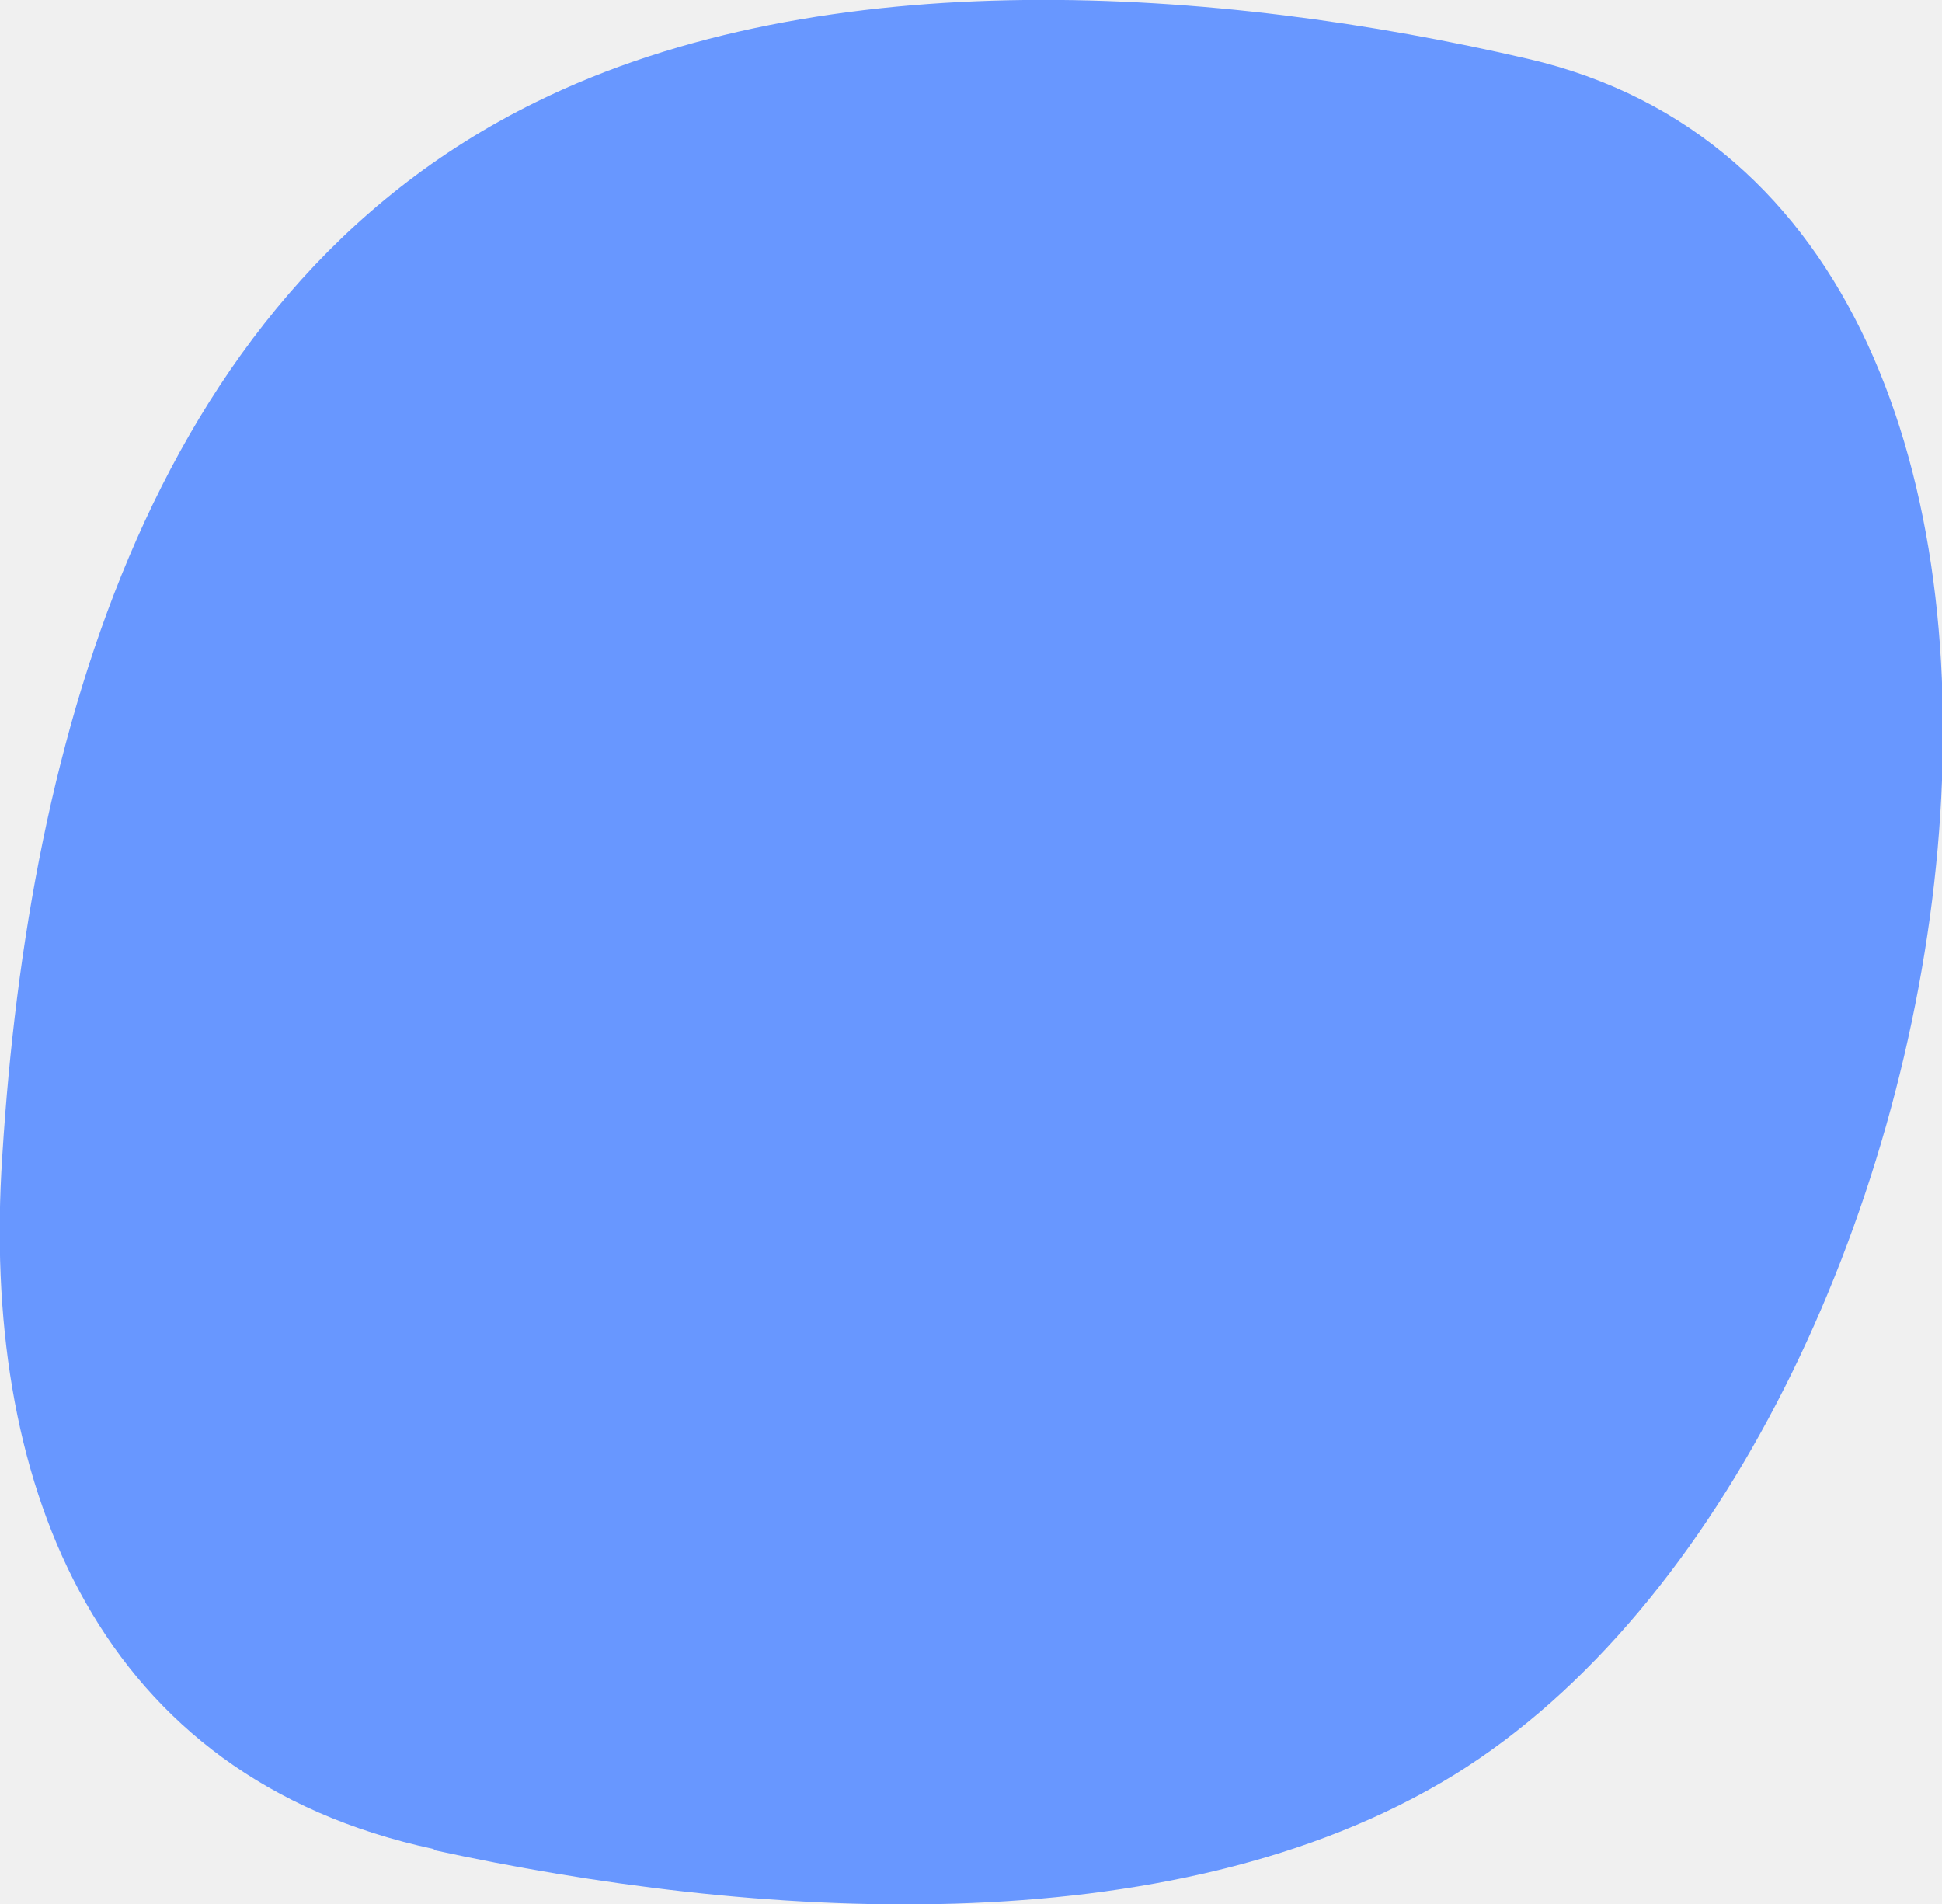
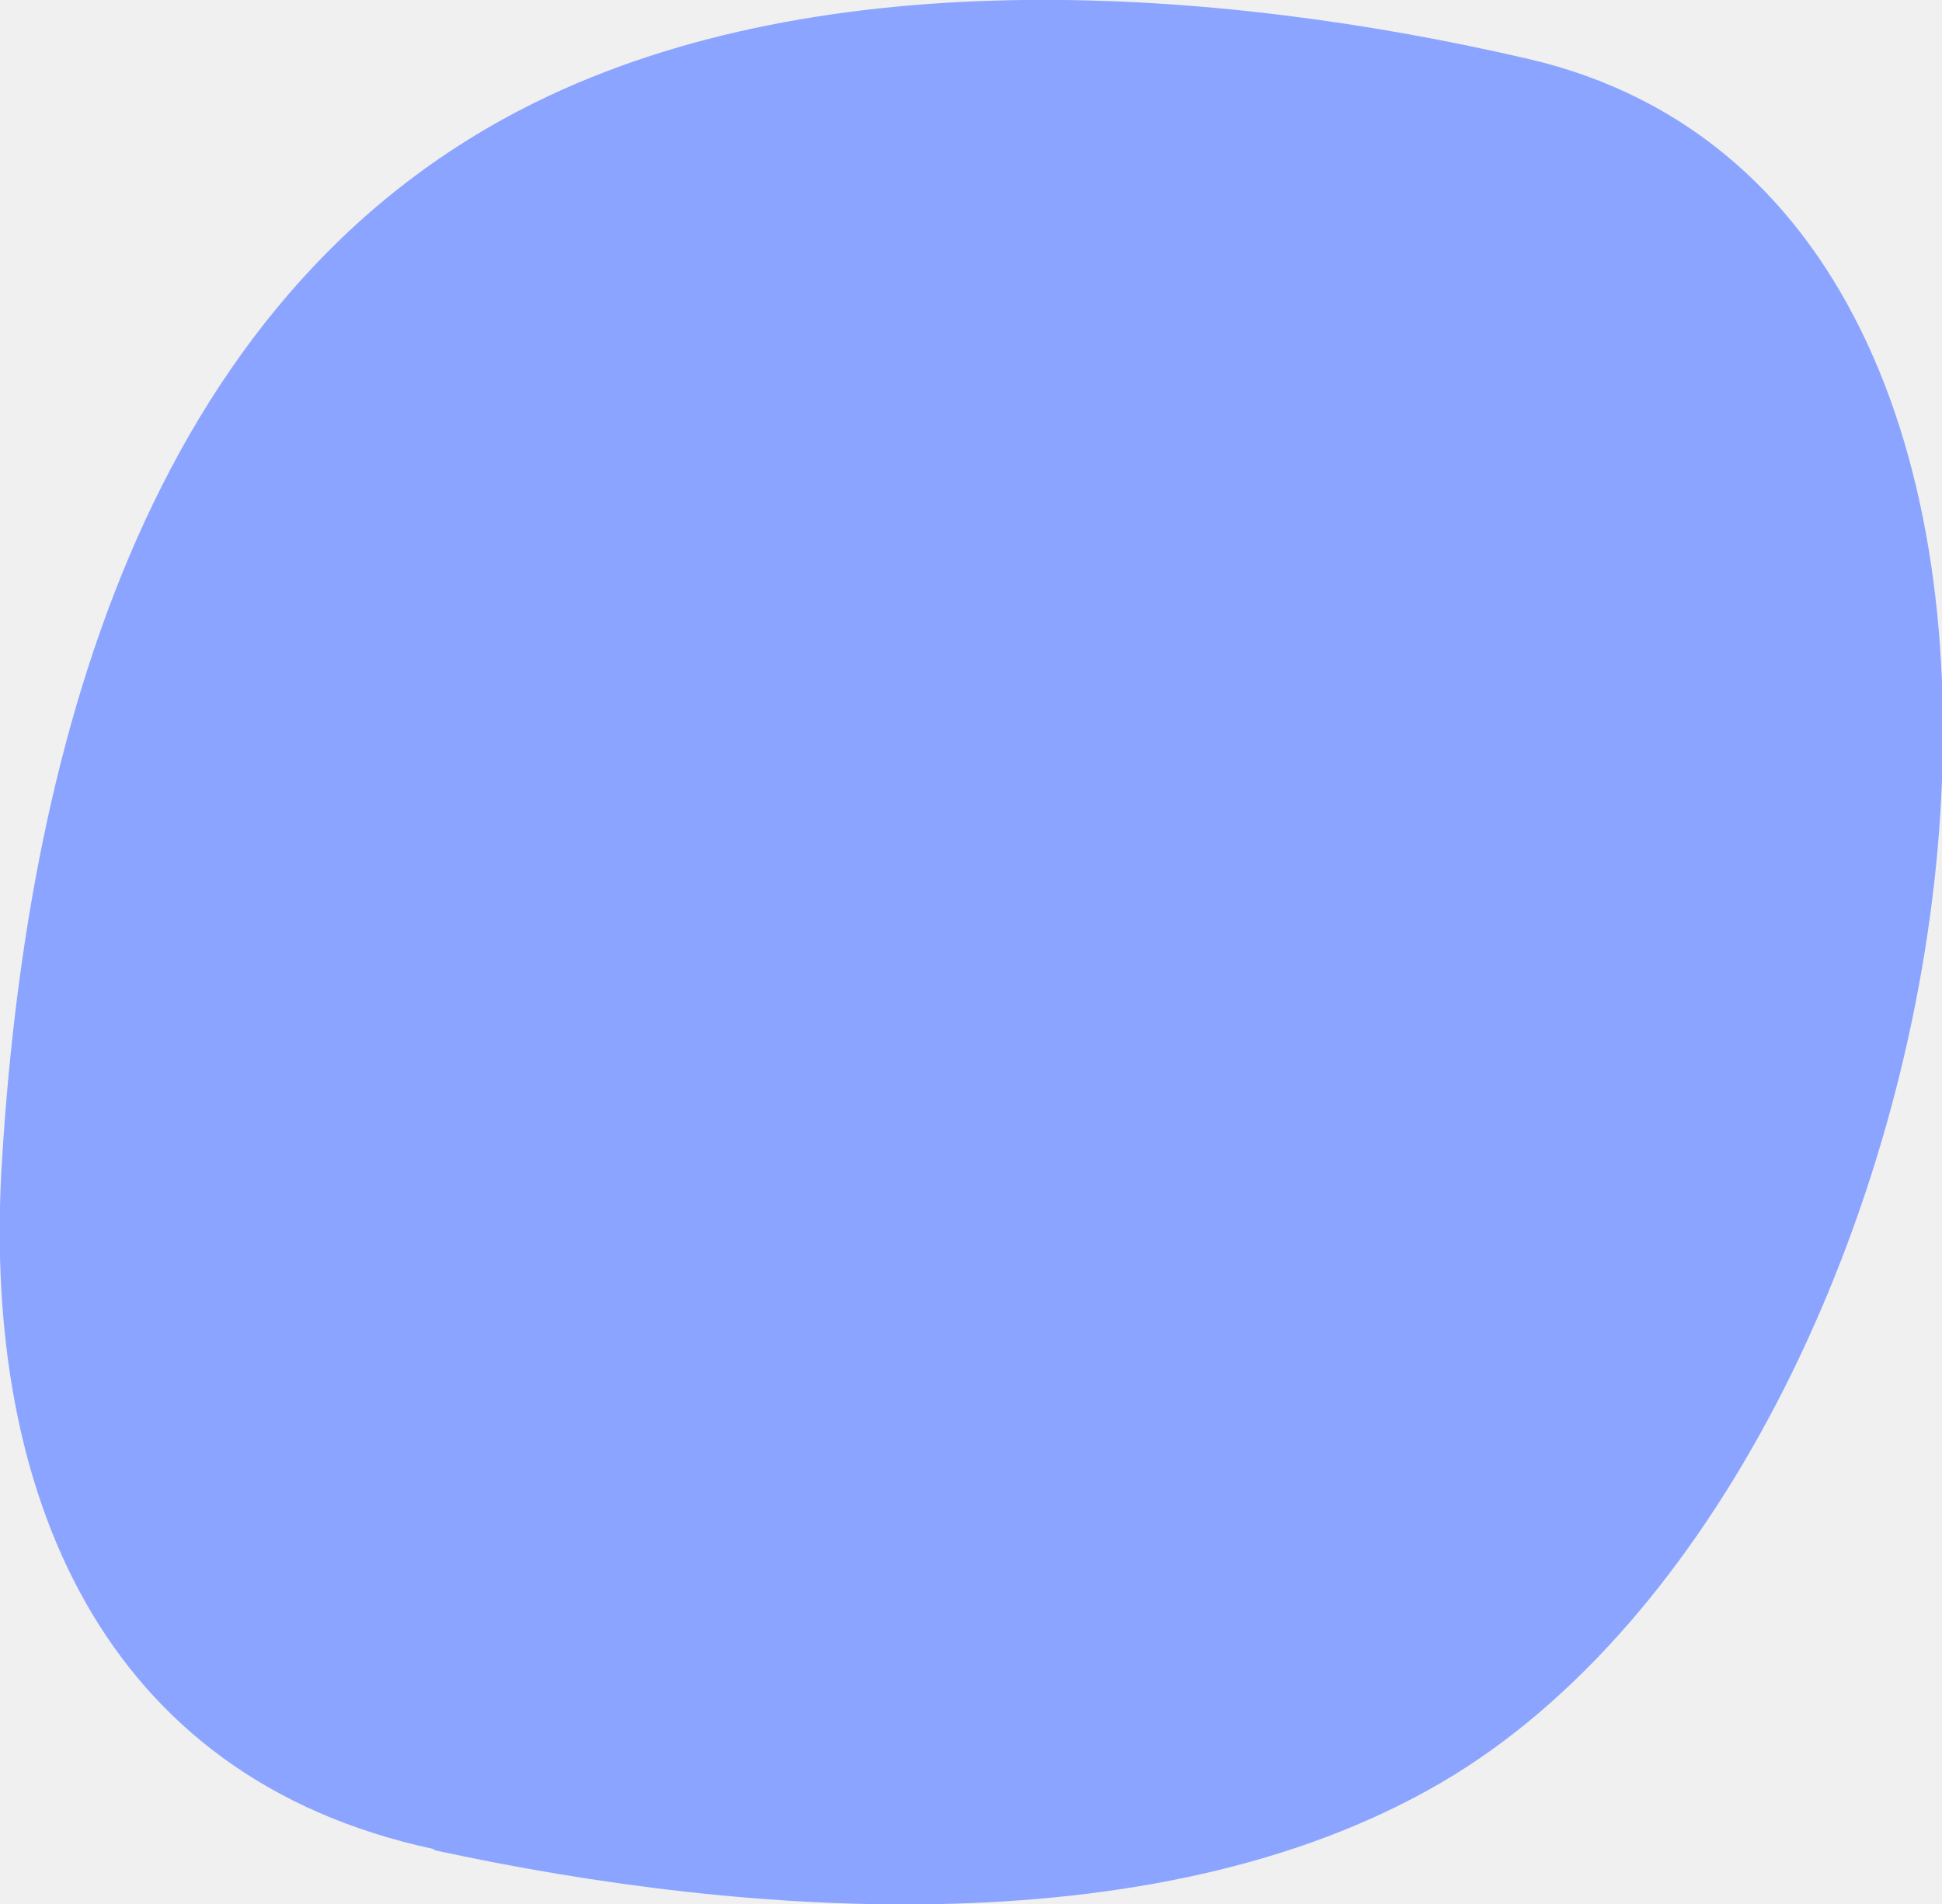
<svg xmlns="http://www.w3.org/2000/svg" width="51" height="50" viewBox="0 0 51 50" fill="none">
  <g clip-path="url(#clip0_109_5406)">
-     <path d="M11.386 48.556C2.609 46.675 -0.407 39.12 0.034 30.792C0.644 20.047 3.694 7.79 14.063 2.686C21.688 -1.075 32.023 -0.336 40.122 1.544C57.269 5.507 52.322 37.878 38.191 46.608C30.702 51.209 19.621 50.369 11.42 48.59L11.386 48.556Z" fill="#6897FF" />
+     <path d="M11.386 48.556C2.609 46.675 -0.407 39.12 0.034 30.792C0.644 20.047 3.694 7.79 14.063 2.686C21.688 -1.075 32.023 -0.336 40.122 1.544C57.269 5.507 52.322 37.878 38.191 46.608C30.702 51.209 19.621 50.369 11.42 48.59L11.386 48.556Z" fill="#8BA4FF" />
  </g>
  <defs>
    <clipPath id="clip0_109_5406">
      <rect width="51" height="50" fill="white" />
    </clipPath>
  </defs>
</svg>
